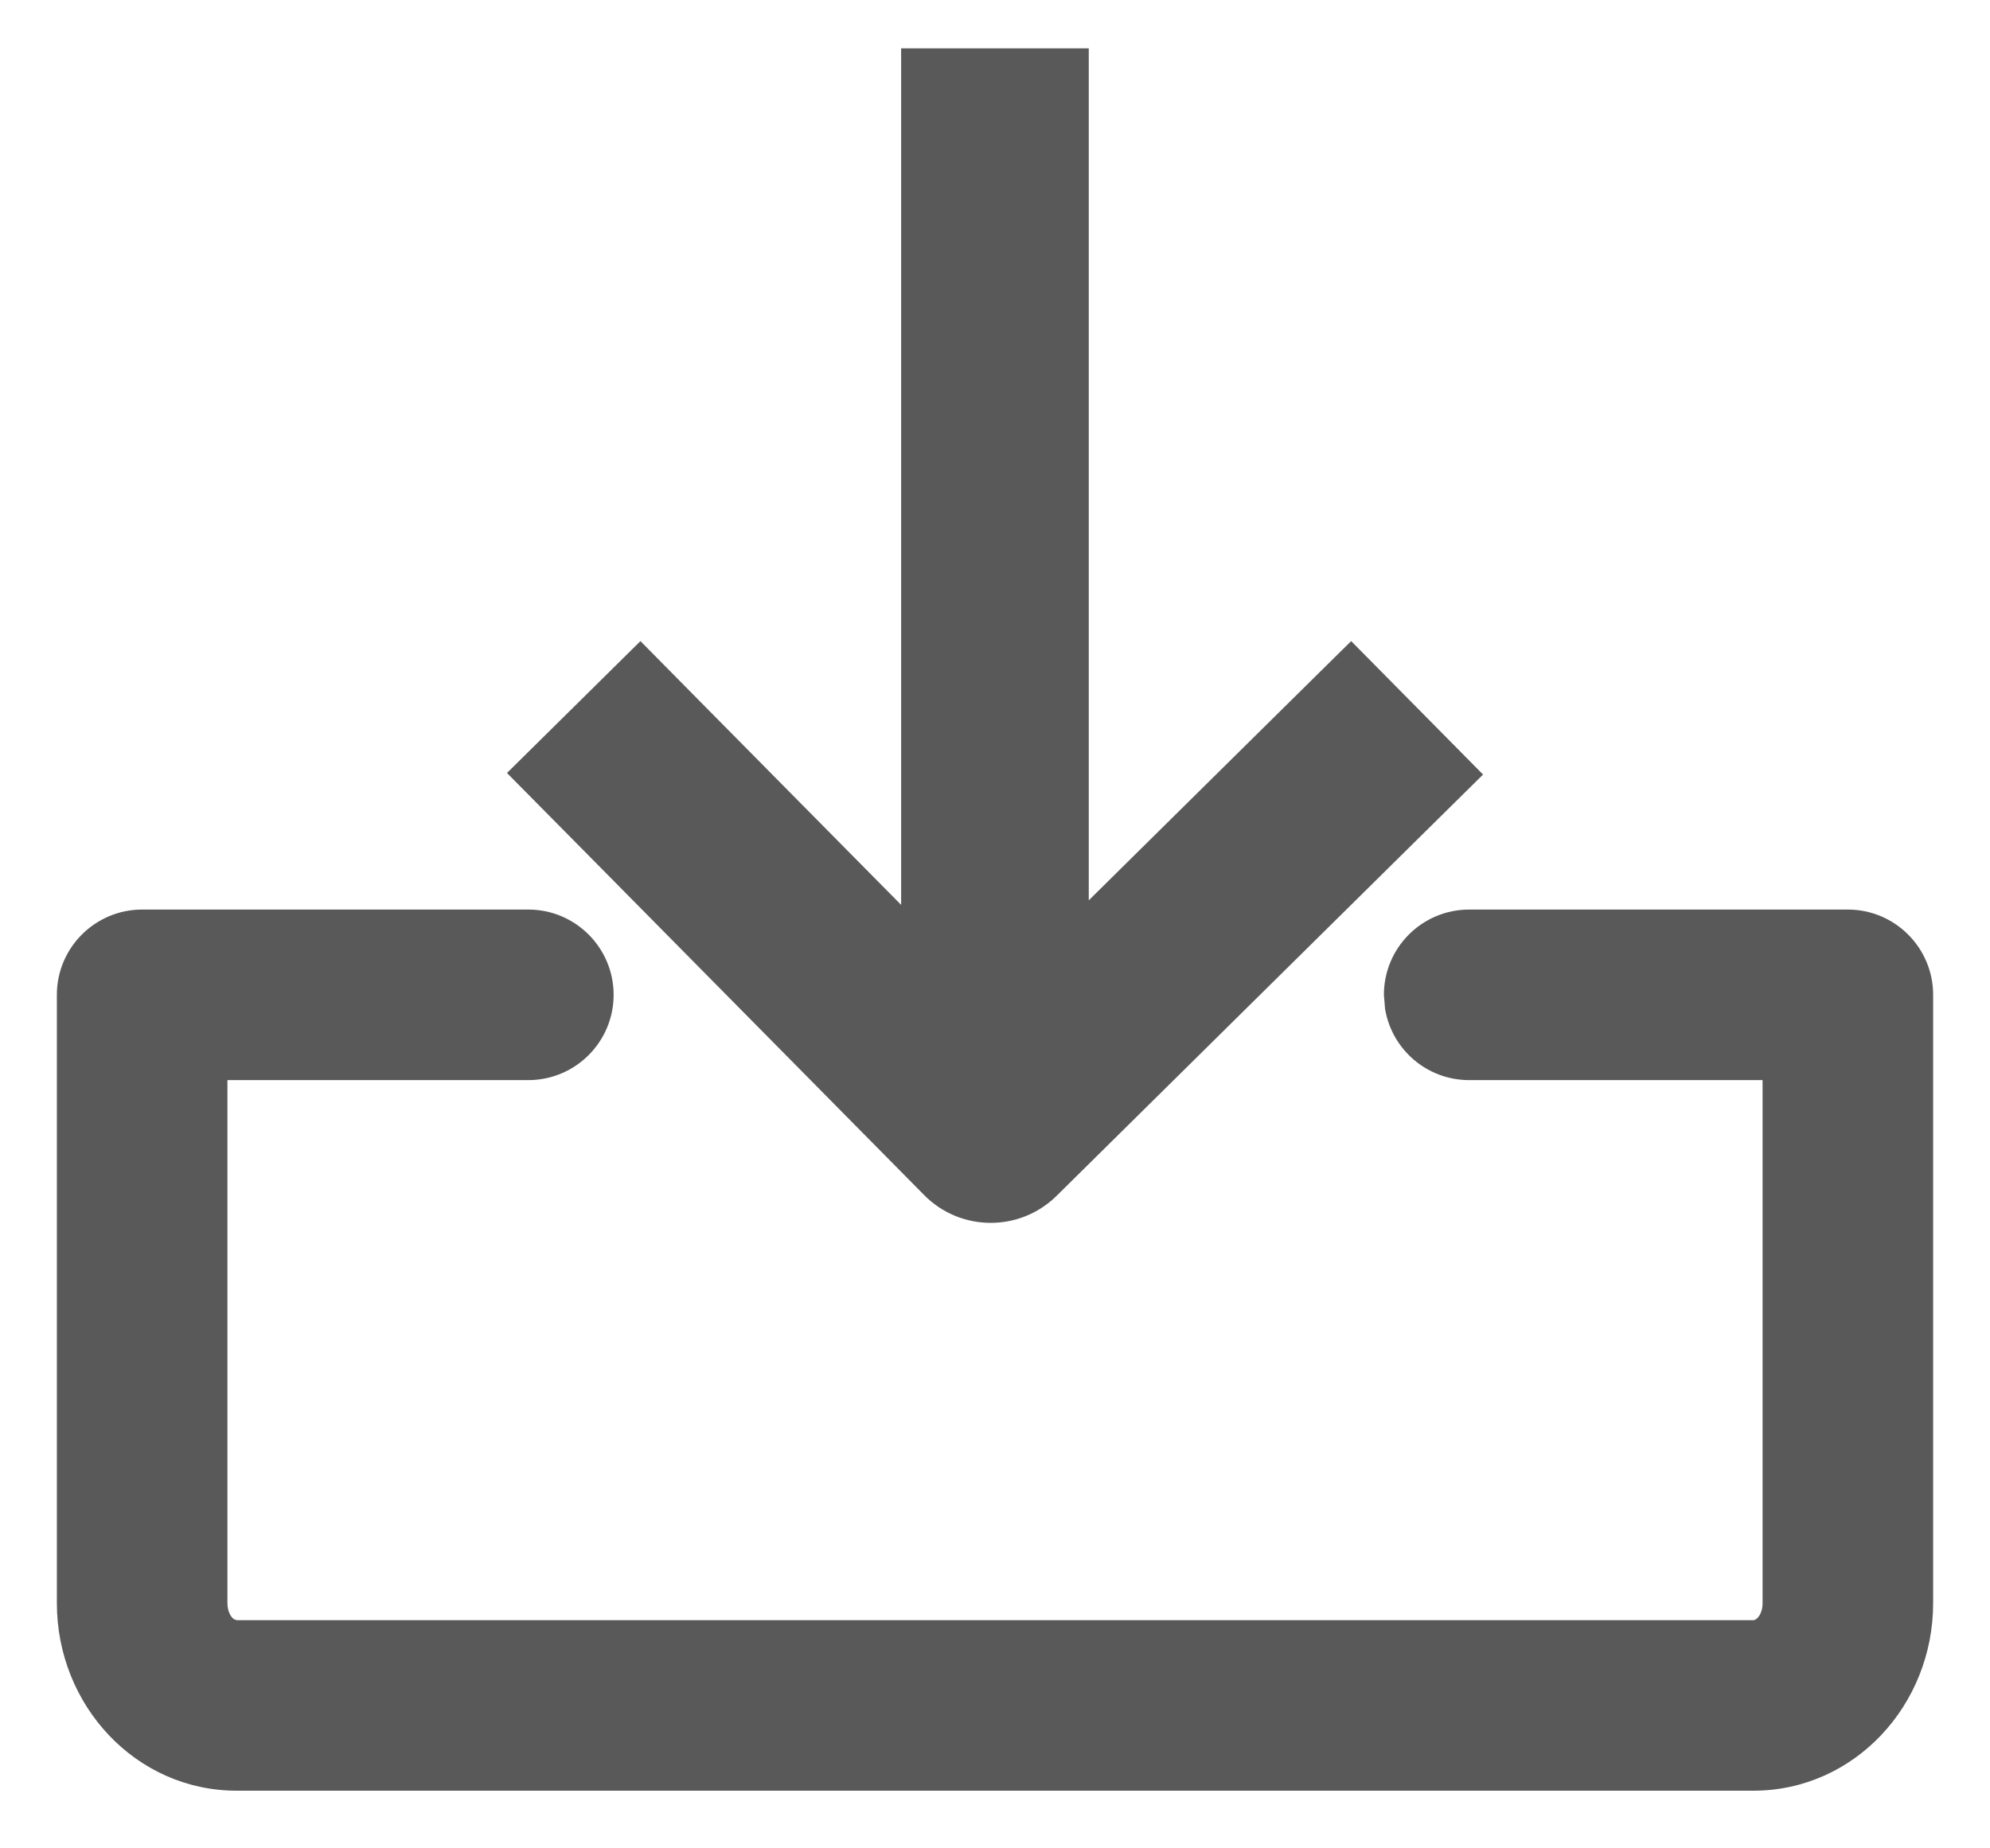
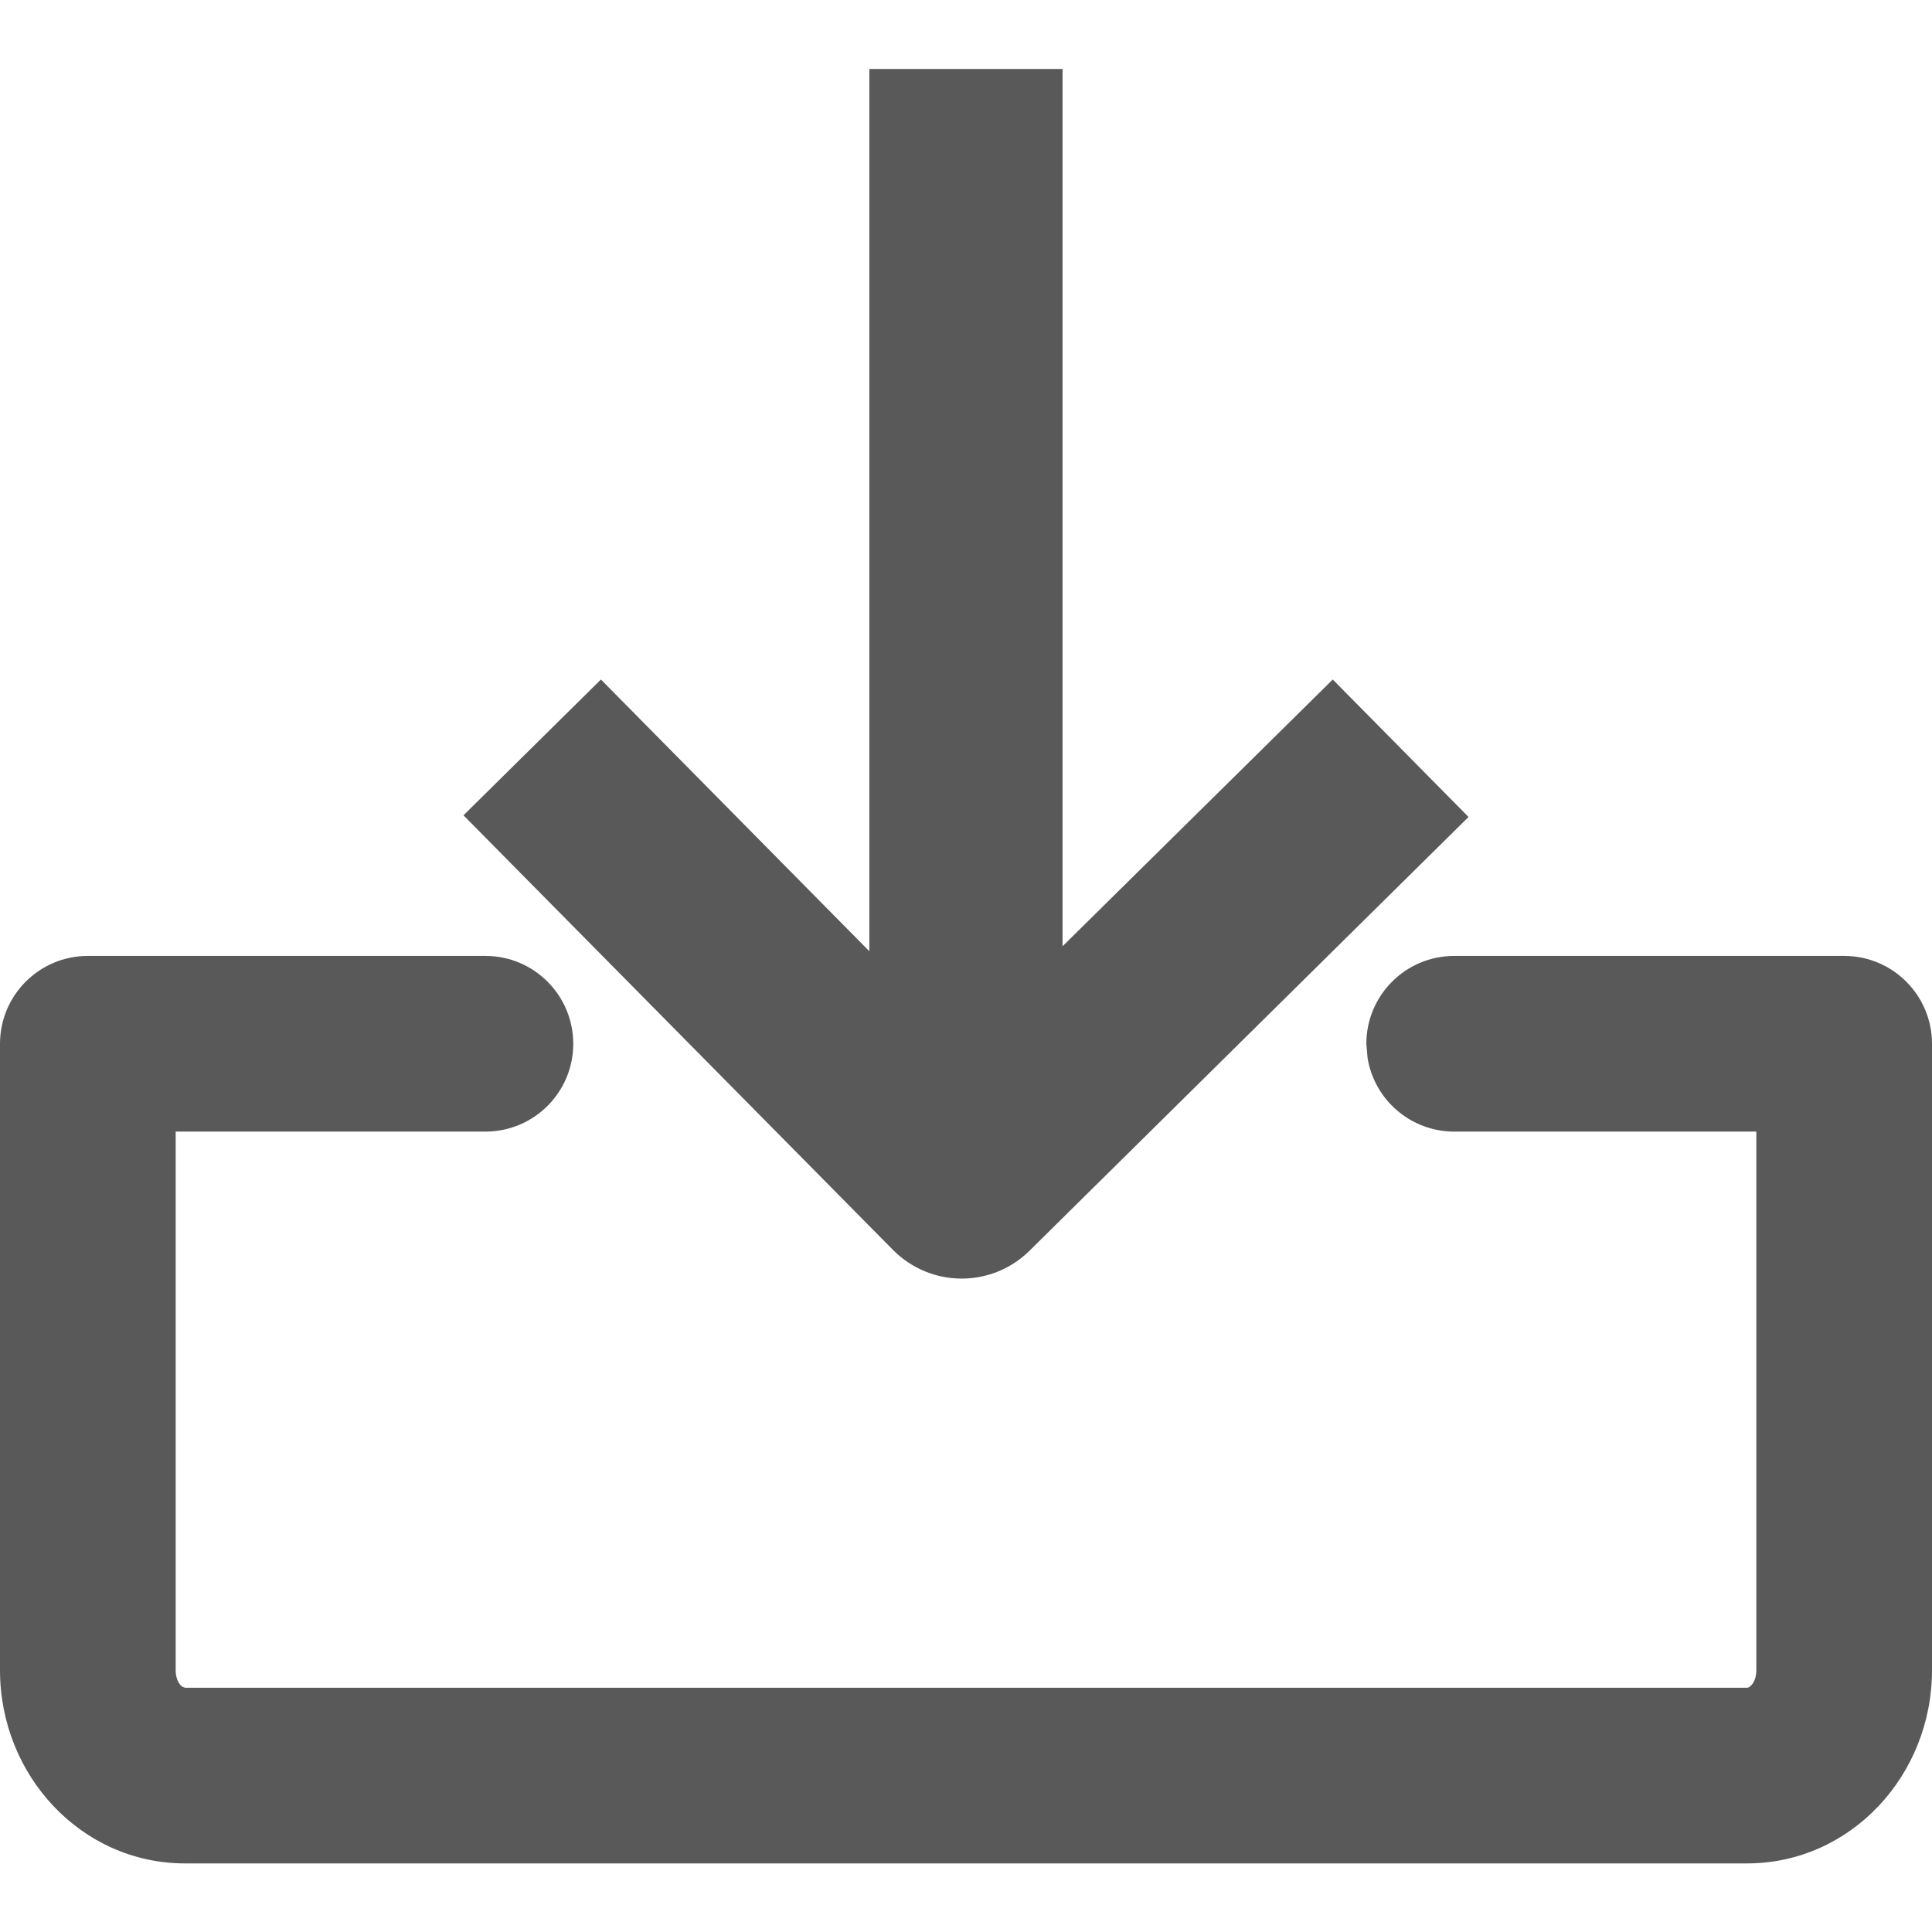
- <svg xmlns="http://www.w3.org/2000/svg" width="14px" height="13px" viewBox="0 0 14 13" version="1.1">
-   <g id="页面-1" stroke="none" stroke-width="1" fill="none" fill-rule="evenodd">
-     <g id="导入备份-3" transform="translate(-1, -2)" fill="#595959" fill-rule="nonzero">
-       <g id="编组-3" transform="translate(1.4, 2.34)">
-         <path d="M3.317,6.06 C3.648,6.06 3.917,6.329 3.917,6.66 C3.917,6.991 3.648,7.26 3.317,7.26 L1.2,7.26 L1.2,10.94 C1.2,10.997 1.223,11.036 1.244,11.052 L1.265,11.06 L11.935,11.06 C11.96,11.06 12,11.017 12,10.94 L12,7.26 L9.936,7.26 C9.637,7.26 9.39,7.042 9.344,6.757 L9.336,6.66 C9.336,6.329 9.604,6.06 9.936,6.06 L12.6,6.06 C12.931,6.06 13.2,6.329 13.2,6.66 L13.2,10.94 C13.2,11.659 12.645,12.26 11.935,12.26 L1.265,12.26 C0.555,12.26 0,11.659 0,10.94 L0,6.66 C0,6.329 0.269,6.06 0.6,6.06 L3.317,6.06 Z" id="路径" />
-         <g id="编组" transform="translate(3.166636, 0)">
-           <path d="M4.093,0 L4.093,5.995 L5.469,4.635 L5.939,4.171 L6.867,5.11 L6.397,5.574 L3.867,8.074 C3.608,8.33 3.19,8.328 2.934,8.068 L0.464,5.568 L1.50990331e-14,5.099 L0.939,4.171 L1.403,4.641 L2.773,6.027 L2.773,0 L4.093,0 Z" id="形状结合" />
-         </g>
+ <svg xmlns="http://www.w3.org/2000/svg" width="14px" height="14px" viewBox="0 0 14 14" version="1.1">
+   <g id="import-outlined" stroke="none" stroke-width="1" fill="none" fill-rule="evenodd">
+     <g id="编组-3" transform="translate(0, 0.5)" fill="#595959" fill-rule="nonzero">
+       <path d="M3.518,6.427 C3.869,6.427 4.154,6.712 4.154,7.064 C4.154,7.415 3.869,7.7 3.518,7.7 L1.273,7.7 L1.273,11.603 C1.273,11.664 1.297,11.705 1.32,11.722 L1.341,11.73 L12.659,11.73 C12.685,11.73 12.727,11.684 12.727,11.603 L12.727,7.7 L10.538,7.7 C10.222,7.7 9.959,7.469 9.91,7.167 L9.901,7.064 C9.901,6.712 10.186,6.427 10.538,6.427 L13.364,6.427 C13.715,6.427 14,6.712 14,7.064 L14,11.603 C14,12.365 13.411,13.003 12.659,13.003 L1.341,13.003 C0.589,13.003 0,12.365 0,11.603 L0,7.064 C0,6.712 0.285,6.427 0.636,6.427 L3.518,6.427 Z" id="路径" />
+       <g id="编组" transform="translate(3.358553, 0)">
+         <path d="M4.341,0 L4.341,6.357 L5.801,4.916 L6.299,4.424 L7.283,5.42 L6.785,5.912 L4.102,8.563 C3.827,8.835 3.384,8.832 3.112,8.557 L0.492,5.906 L1.687539e-14,5.408 L0.996,4.424 L1.488,4.922 L2.941,6.393 L2.941,0 L4.341,0 Z" id="形状结合" />
      </g>
    </g>
  </g>
</svg>
